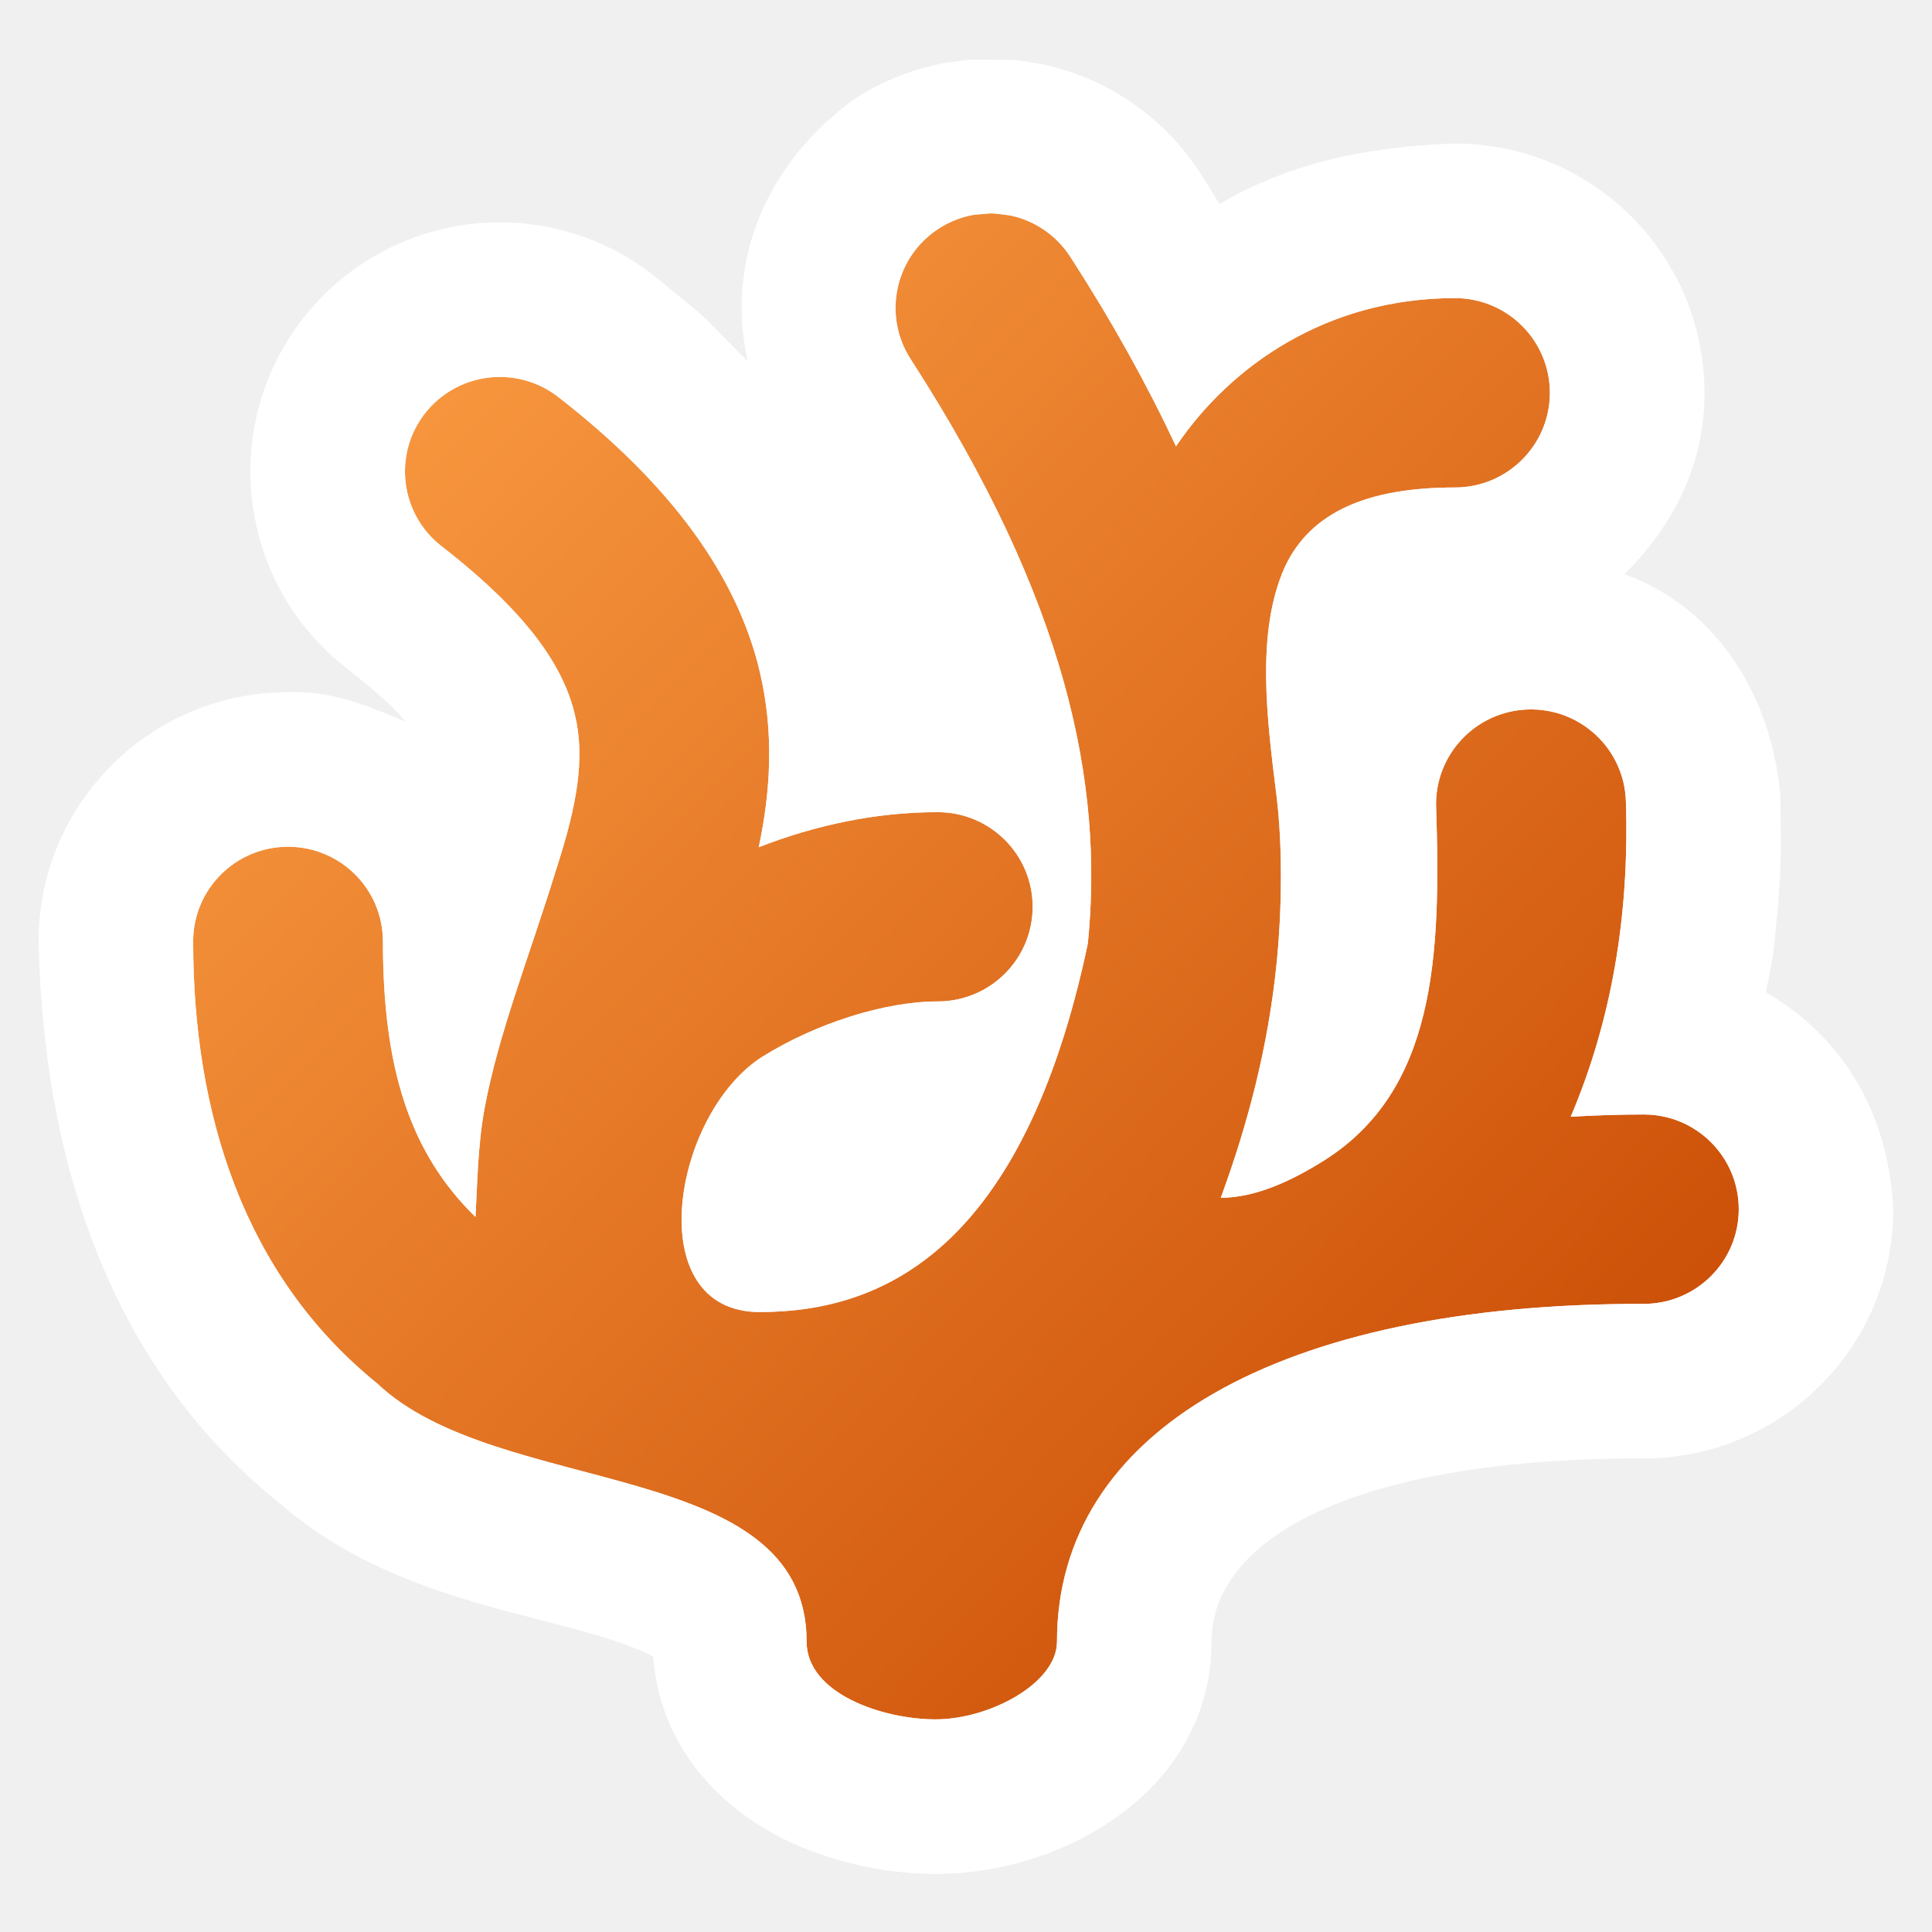
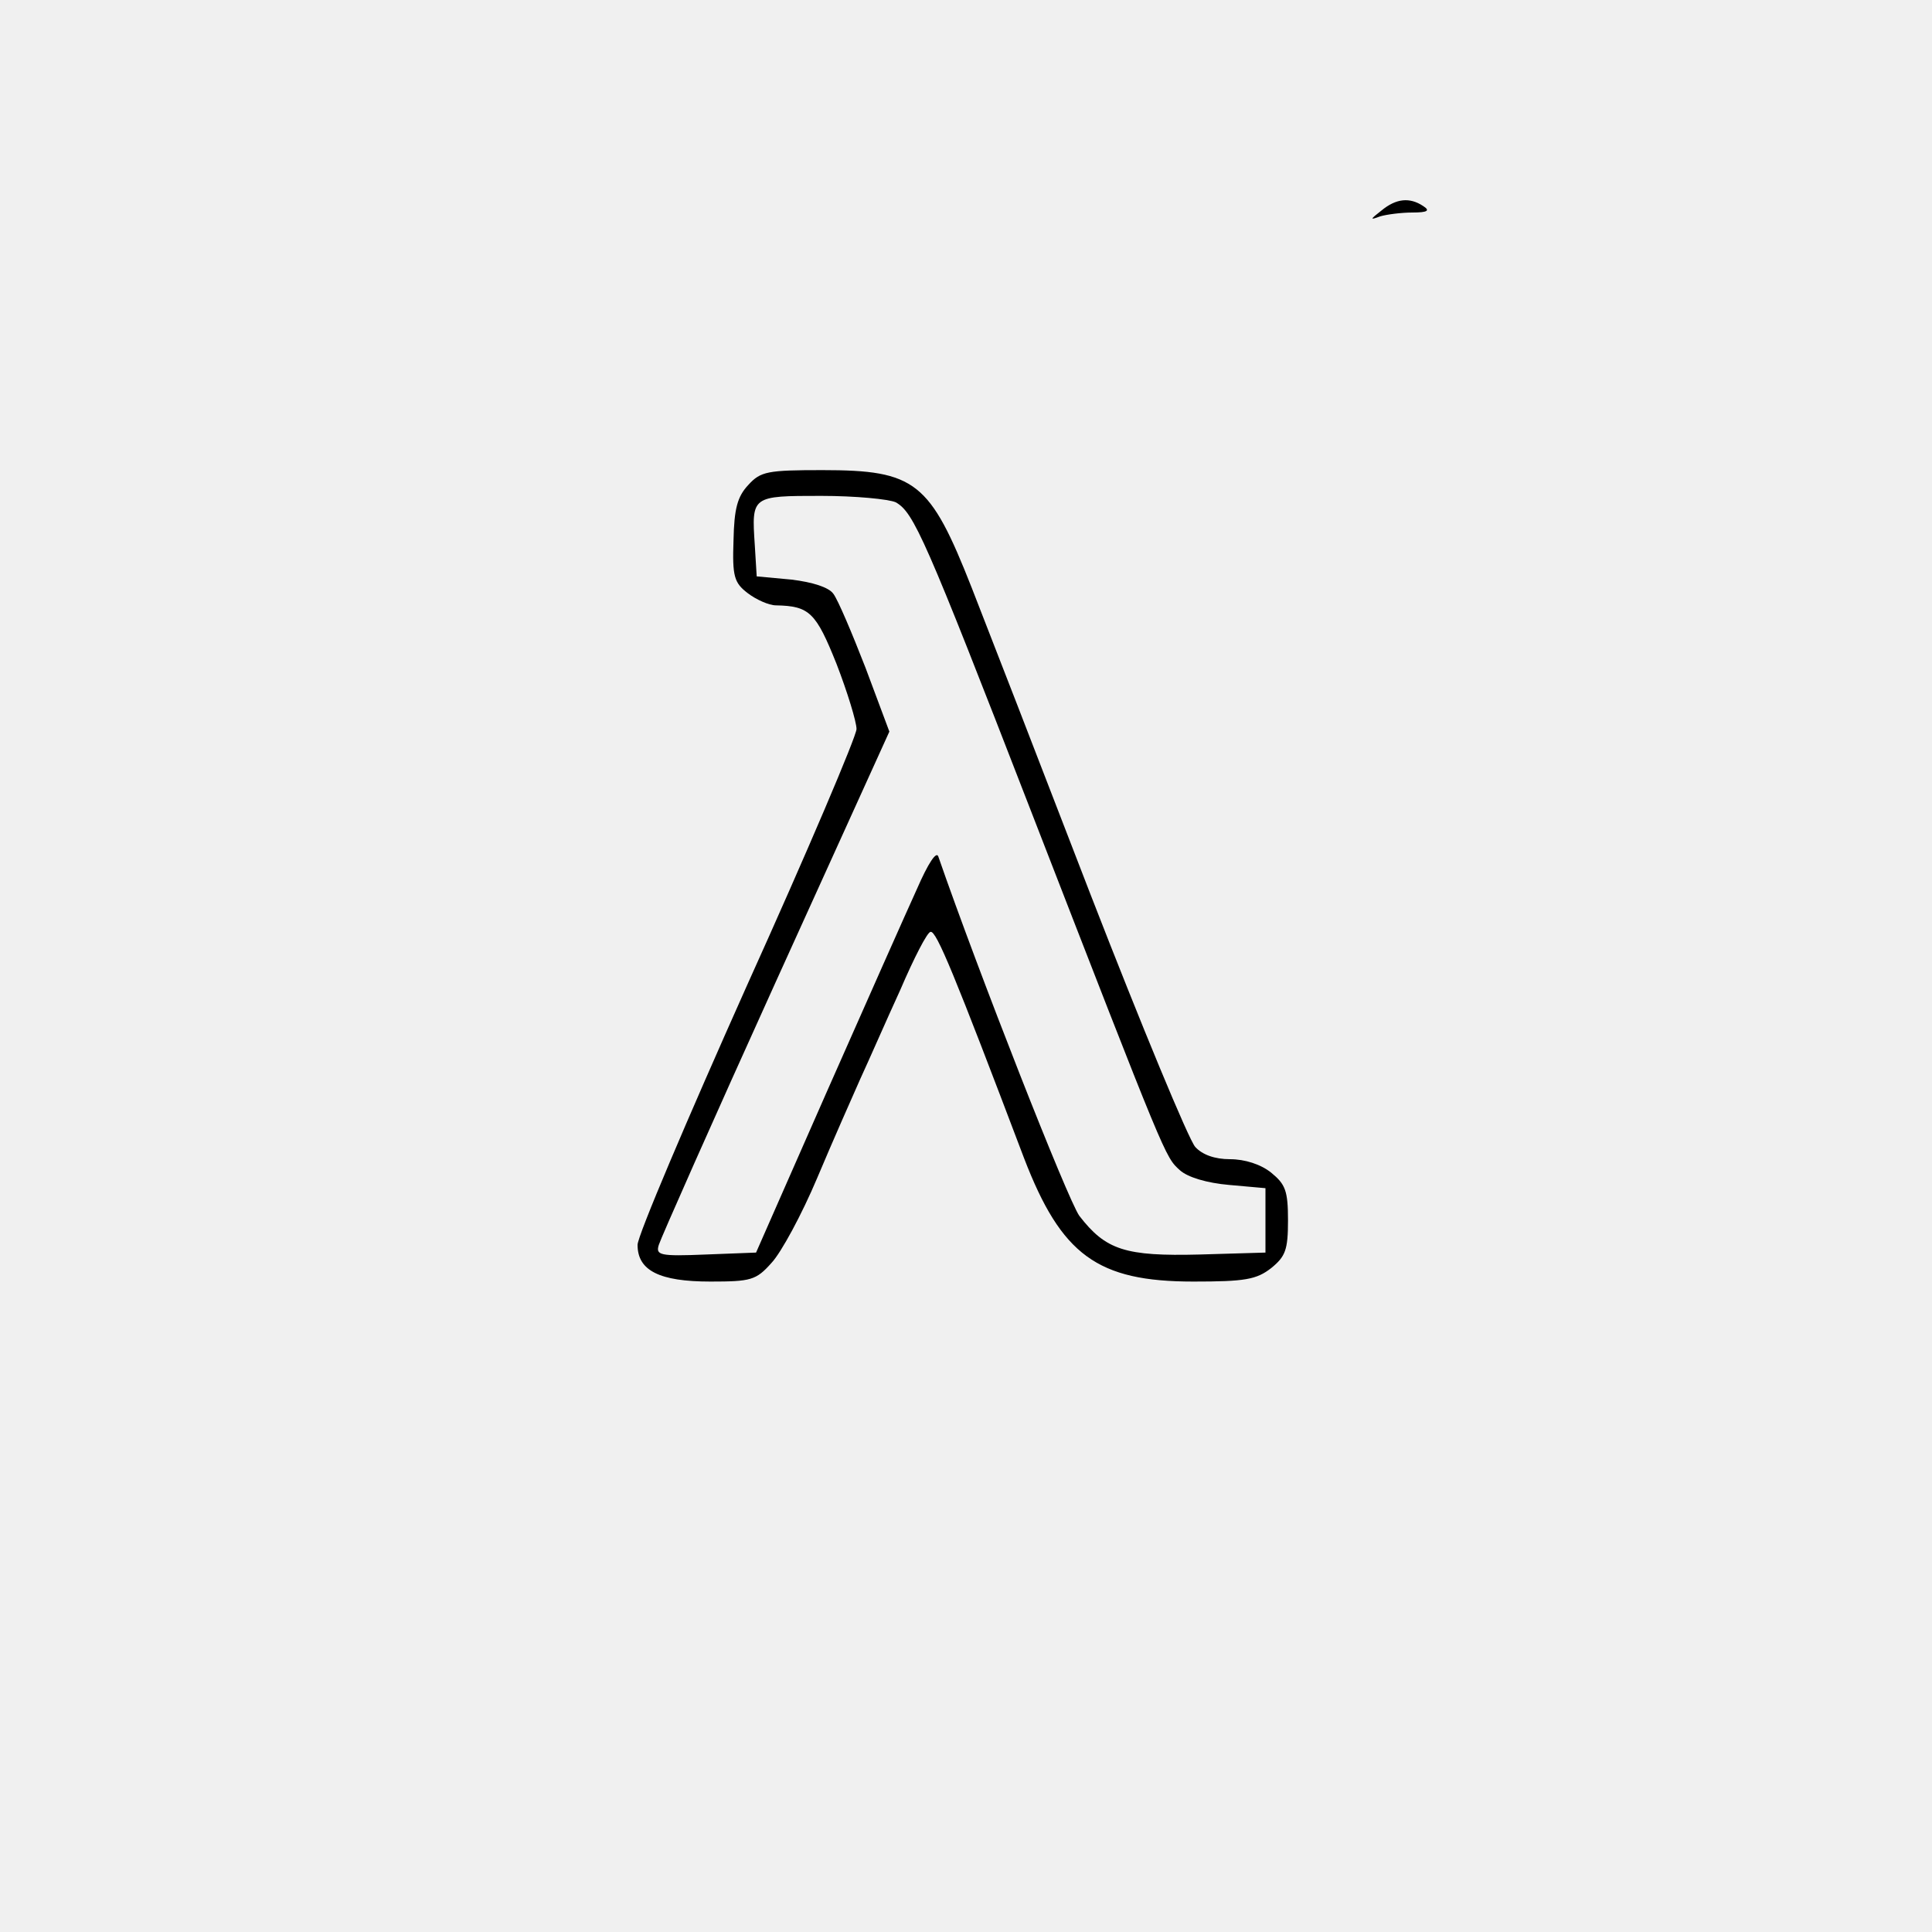
- <svg xmlns="http://www.w3.org/2000/svg" version="1.1" x="0" y="0" width="100" height="100" viewBox="0, 0, 100, 100">
-   <defs>
-     <linearGradient id="Gradient_1" gradientUnits="userSpaceOnUse" x1="209.998" y1="224.042" x2="287.332" y2="298.658" gradientTransform="matrix(1, 0, 0, 1, -200, -213)">
-       <stop offset="0" stop-color="#FFA348" />
-       <stop offset="1" stop-color="#C64600" />
-     </linearGradient>
-   </defs>
-   <g id="Layer_1">
-     <g id="path6008">
-       <path d="M48.608,11.819 C46.325,13.284 45.666,16.318 47.138,18.594 C55.225,31.118 57.134,40.564 56.306,48.842 C52.958,64.695 45.682,67.911 39.324,67.911 C33.116,67.911 34.778,57.694 39.445,54.704 C42.23,52.965 45.798,51.834 48.537,51.834 C51.25,51.834 53.45,49.642 53.45,46.936 C53.45,44.23 51.25,42.037 48.537,42.037 C45.338,42.037 42.201,42.709 39.272,43.853 C39.87,41.03 40.091,37.978 39.318,34.735 C38.143,29.81 34.762,25.106 28.892,20.546 C27.864,19.746 26.56,19.387 25.266,19.547 C23.973,19.707 22.796,20.373 21.995,21.398 C20.33,23.534 20.715,26.613 22.858,28.274 C27.64,31.989 29.219,34.738 29.759,37.002 C30.299,39.265 29.865,41.693 28.78,45.029 C27.394,49.525 25.784,53.538 25.078,57.387 C24.731,59.282 24.702,61.343 24.612,62.99 C21.168,59.634 19.82,55.202 19.82,48.726 C19.819,46.02 17.619,43.826 14.906,43.827 C12.195,43.83 9.998,46.022 9.998,48.726 C9.998,57.57 12.584,65.986 19.516,71.601 C25.791,77.579 41.749,75.37 41.749,84.967 C41.749,87.676 45.714,88.994 48.426,88.994 C51.209,88.994 54.71,87.134 54.71,84.967 C54.71,74.078 66.186,67.459 85.078,67.488 C87.792,67.492 89.994,65.301 89.998,62.595 C90.002,59.889 87.807,57.691 85.094,57.686 C83.802,57.685 82.542,57.729 81.301,57.802 C83.413,52.835 84.35,47.366 84.156,41.459 C84.066,38.754 81.796,36.634 79.085,36.722 C76.37,36.81 74.244,39.077 74.333,41.783 C74.589,49.518 74.299,56.424 68.537,60.065 C66.898,61.099 64.994,61.997 63.187,61.997 C64.59,58.182 65.649,54.156 66.082,49.816 C66.359,47.046 66.389,43.756 66.073,41.2 C65.582,37.24 64.99,32.749 66.494,29.366 C67.844,26.452 70.87,25.232 75.312,25.232 C78.023,25.23 80.22,23.037 80.221,20.334 C80.222,17.627 78.025,15.432 75.312,15.43 C68.71,15.43 63.706,18.904 60.87,23.102 C59.386,19.934 57.58,16.669 55.398,13.29 C54.693,12.198 53.582,11.43 52.31,11.154 C51.679,11.018 51.028,11.006 50.393,11.119 C49.758,11.234 49.151,11.471 48.608,11.819 z" fill="url(#Gradient_1)" />
-       <path d="M50.239,3.082 C53.179,3.136 51.93,2.991 54.005,3.336 C57.346,4.061 60.265,6.078 62.118,8.949 L63.123,10.561 C66.826,8.362 71.068,7.561 75.319,7.43 C82.445,7.436 88.225,13.21 88.221,20.336 C88.238,24.02 86.639,27.172 84.086,29.721 C88.987,31.499 91.733,36.199 92.152,41.197 C92.18,44.58 92.249,44.83 91.827,48.956 C91.745,49.763 91.546,50.554 91.405,51.353 C95.577,53.799 97.765,57.84 97.997,62.607 C97.987,69.735 92.194,75.498 85.066,75.488 C70.02,75.465 62.71,79.675 62.71,84.967 C62.71,92.511 55.258,96.994 48.426,96.994 C45.777,96.994 42.898,96.36 40.479,95.145 C36.759,93.25 34.123,89.987 33.806,85.737 C32.068,84.879 30.15,84.434 28.286,83.932 C27.813,83.807 27.57,83.743 27.327,83.678 C22.661,82.517 18.074,80.985 14.415,77.761 C5.537,70.611 2.229,59.744 1.998,48.723 C2,41.6 7.778,35.834 14.904,35.827 C17.181,35.748 18.943,36.49 20.983,37.35 C20.117,36.294 19.008,35.452 17.955,34.596 C12.316,30.222 11.298,22.107 15.69,16.475 C17.796,13.777 20.888,12.028 24.284,11.608 C27.68,11.188 31.105,12.131 33.799,14.229 C37.211,17.046 35.576,15.553 38.702,18.711 C37.495,13.28 39.864,8.25 44.288,5.086 L44.292,5.083 C45.718,4.17 47.309,3.546 48.984,3.244 L50.239,3.082 z M51.353,11.043 L50.393,11.119 C49.758,11.234 49.151,11.471 48.608,11.819 C46.325,13.284 45.666,16.318 47.138,18.594 C55.225,31.118 57.134,40.564 56.306,48.842 C52.958,64.695 45.682,67.911 39.324,67.911 C33.116,67.911 34.778,57.694 39.445,54.704 C42.23,52.965 45.798,51.834 48.537,51.834 C51.25,51.834 53.45,49.642 53.45,46.936 C53.45,44.23 51.25,42.037 48.537,42.037 C45.338,42.037 42.201,42.709 39.272,43.853 C39.87,41.03 40.091,37.978 39.318,34.735 C38.143,29.81 34.762,25.106 28.892,20.546 C27.864,19.746 26.56,19.387 25.266,19.547 C23.973,19.707 22.796,20.373 21.995,21.398 C20.33,23.534 20.715,26.613 22.858,28.274 C27.64,31.989 29.219,34.738 29.759,37.002 C30.299,39.265 29.865,41.693 28.78,45.029 C27.394,49.525 25.784,53.538 25.078,57.387 C24.731,59.282 24.702,61.343 24.612,62.99 C21.168,59.634 19.82,55.202 19.82,48.726 C19.819,46.02 17.619,43.826 14.906,43.827 C12.195,43.83 9.998,46.022 9.998,48.726 C9.998,57.57 12.584,65.986 19.516,71.601 C25.791,77.579 41.749,75.37 41.749,84.967 C41.749,87.676 45.714,88.994 48.426,88.994 C51.209,88.994 54.71,87.134 54.71,84.967 C54.71,74.078 66.186,67.459 85.078,67.488 C87.792,67.492 89.994,65.301 89.998,62.595 C90.002,59.889 87.807,57.691 85.094,57.686 C83.802,57.685 82.542,57.729 81.301,57.802 C83.413,52.835 84.35,47.366 84.156,41.459 C84.066,38.754 81.796,36.634 79.085,36.722 C76.37,36.81 74.244,39.077 74.333,41.783 C74.589,49.518 74.299,56.424 68.537,60.065 C66.898,61.099 64.994,61.997 63.187,61.997 C64.59,58.182 65.649,54.156 66.082,49.816 C66.359,47.046 66.389,43.756 66.073,41.2 C65.582,37.24 64.99,32.749 66.494,29.366 C67.844,26.452 70.87,25.232 75.312,25.232 C78.023,25.23 80.22,23.037 80.221,20.334 C80.222,17.627 78.025,15.432 75.312,15.43 C68.71,15.43 63.706,18.904 60.87,23.102 C59.386,19.934 57.58,16.669 55.398,13.29 C54.693,12.198 53.582,11.43 52.31,11.154 L51.353,11.043 z" fill="#FFFFFF" />
-     </g>
+ <svg xmlns="http://www.w3.org/2000/svg" version="1.0" width="300pt" height="300pt" viewBox="0 0 300 300" preserveAspectRatio="xMidYMid meet">
+   <g transform="translate(0,300) scale(0.1,-0.1)" fill="#000000" stroke="none">
+     <path d="M2145 2673 c-18 -14 -18 -15 -2 -9 10 3 33 6 50 6 24 0 28 3 17 10 -21 14 -42 12 -65 -7z" />
+     <path d="M1162 2247 c-17 -18 -22 -37 -23 -86 -2 -56 1 -66 22 -82 13 -10 33 -19 44 -19 52 -1 62 -11 94 -91 17 -44 31 -90 31 -101 0 -11 -76 -190 -170 -398 -93 -208 -170 -389 -170 -403 0 -40 34 -57 113 -57 63 0 71 2 95 29 15 16 47 75 71 132 24 57 55 127 67 154 13 28 40 90 62 138 21 49 42 90 47 90 9 2 37 -66 145 -351 58 -151 114 -192 263 -192 80 0 98 3 121 21 22 18 26 28 26 74 0 46 -4 56 -26 74 -16 13 -41 21 -64 21 -24 0 -43 7 -54 19 -10 11 -83 187 -163 393 -79 205 -162 419 -184 475 -65 165 -87 183 -232 183 -85 0 -96 -2 -115 -23z m229 -27 c28 -16 45 -54 209 -477 212 -546 209 -539 232 -560 12 -11 42 -20 77 -23 l56 -5 0 -50 0 -50 -102 -3 c-116 -3 -146 7 -187 60 -18 25 -157 379 -219 558 -3 9 -16 -11 -33 -50 -16 -35 -79 -177 -140 -315 l-110 -250 -78 -3 c-72 -3 -78 -1 -73 15 3 10 84 193 181 407 l177 390 -37 99 c-21 54 -43 106 -50 115 -7 10 -32 18 -65 22 l-54 5 -3 49 c-5 76 -5 76 103 76 53 0 105 -5 116 -10z" />
  </g>
</svg>
